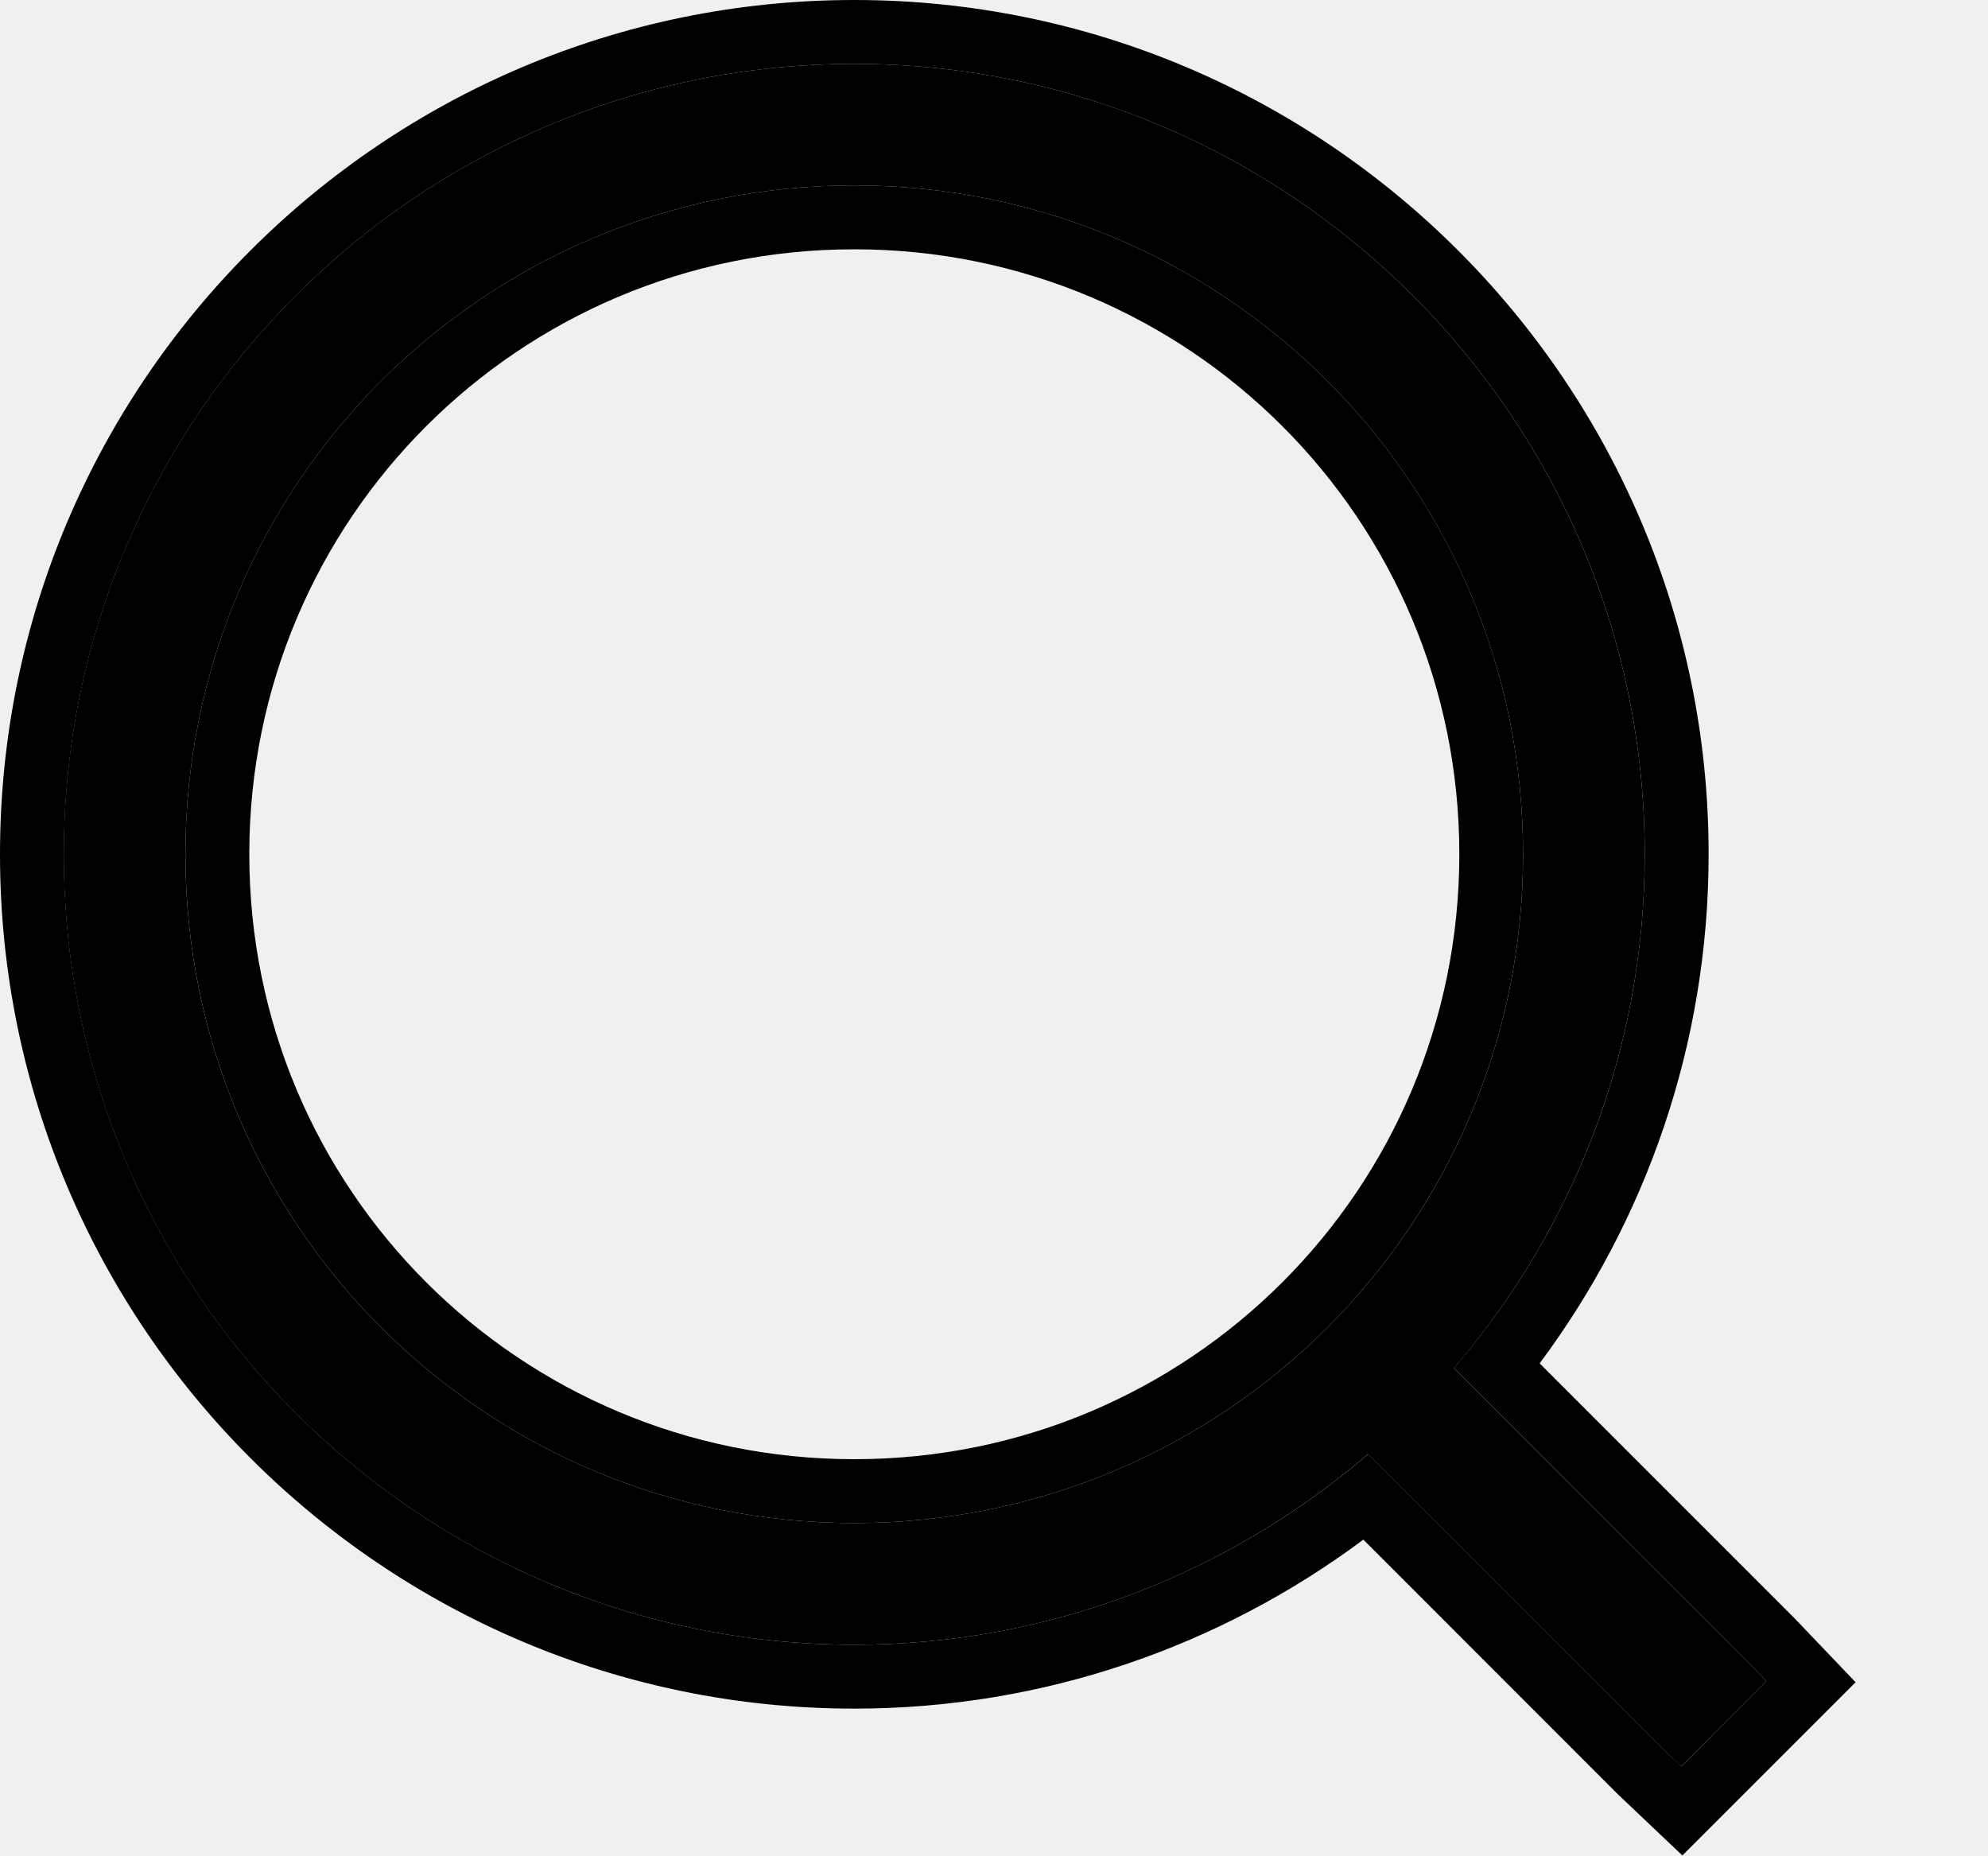
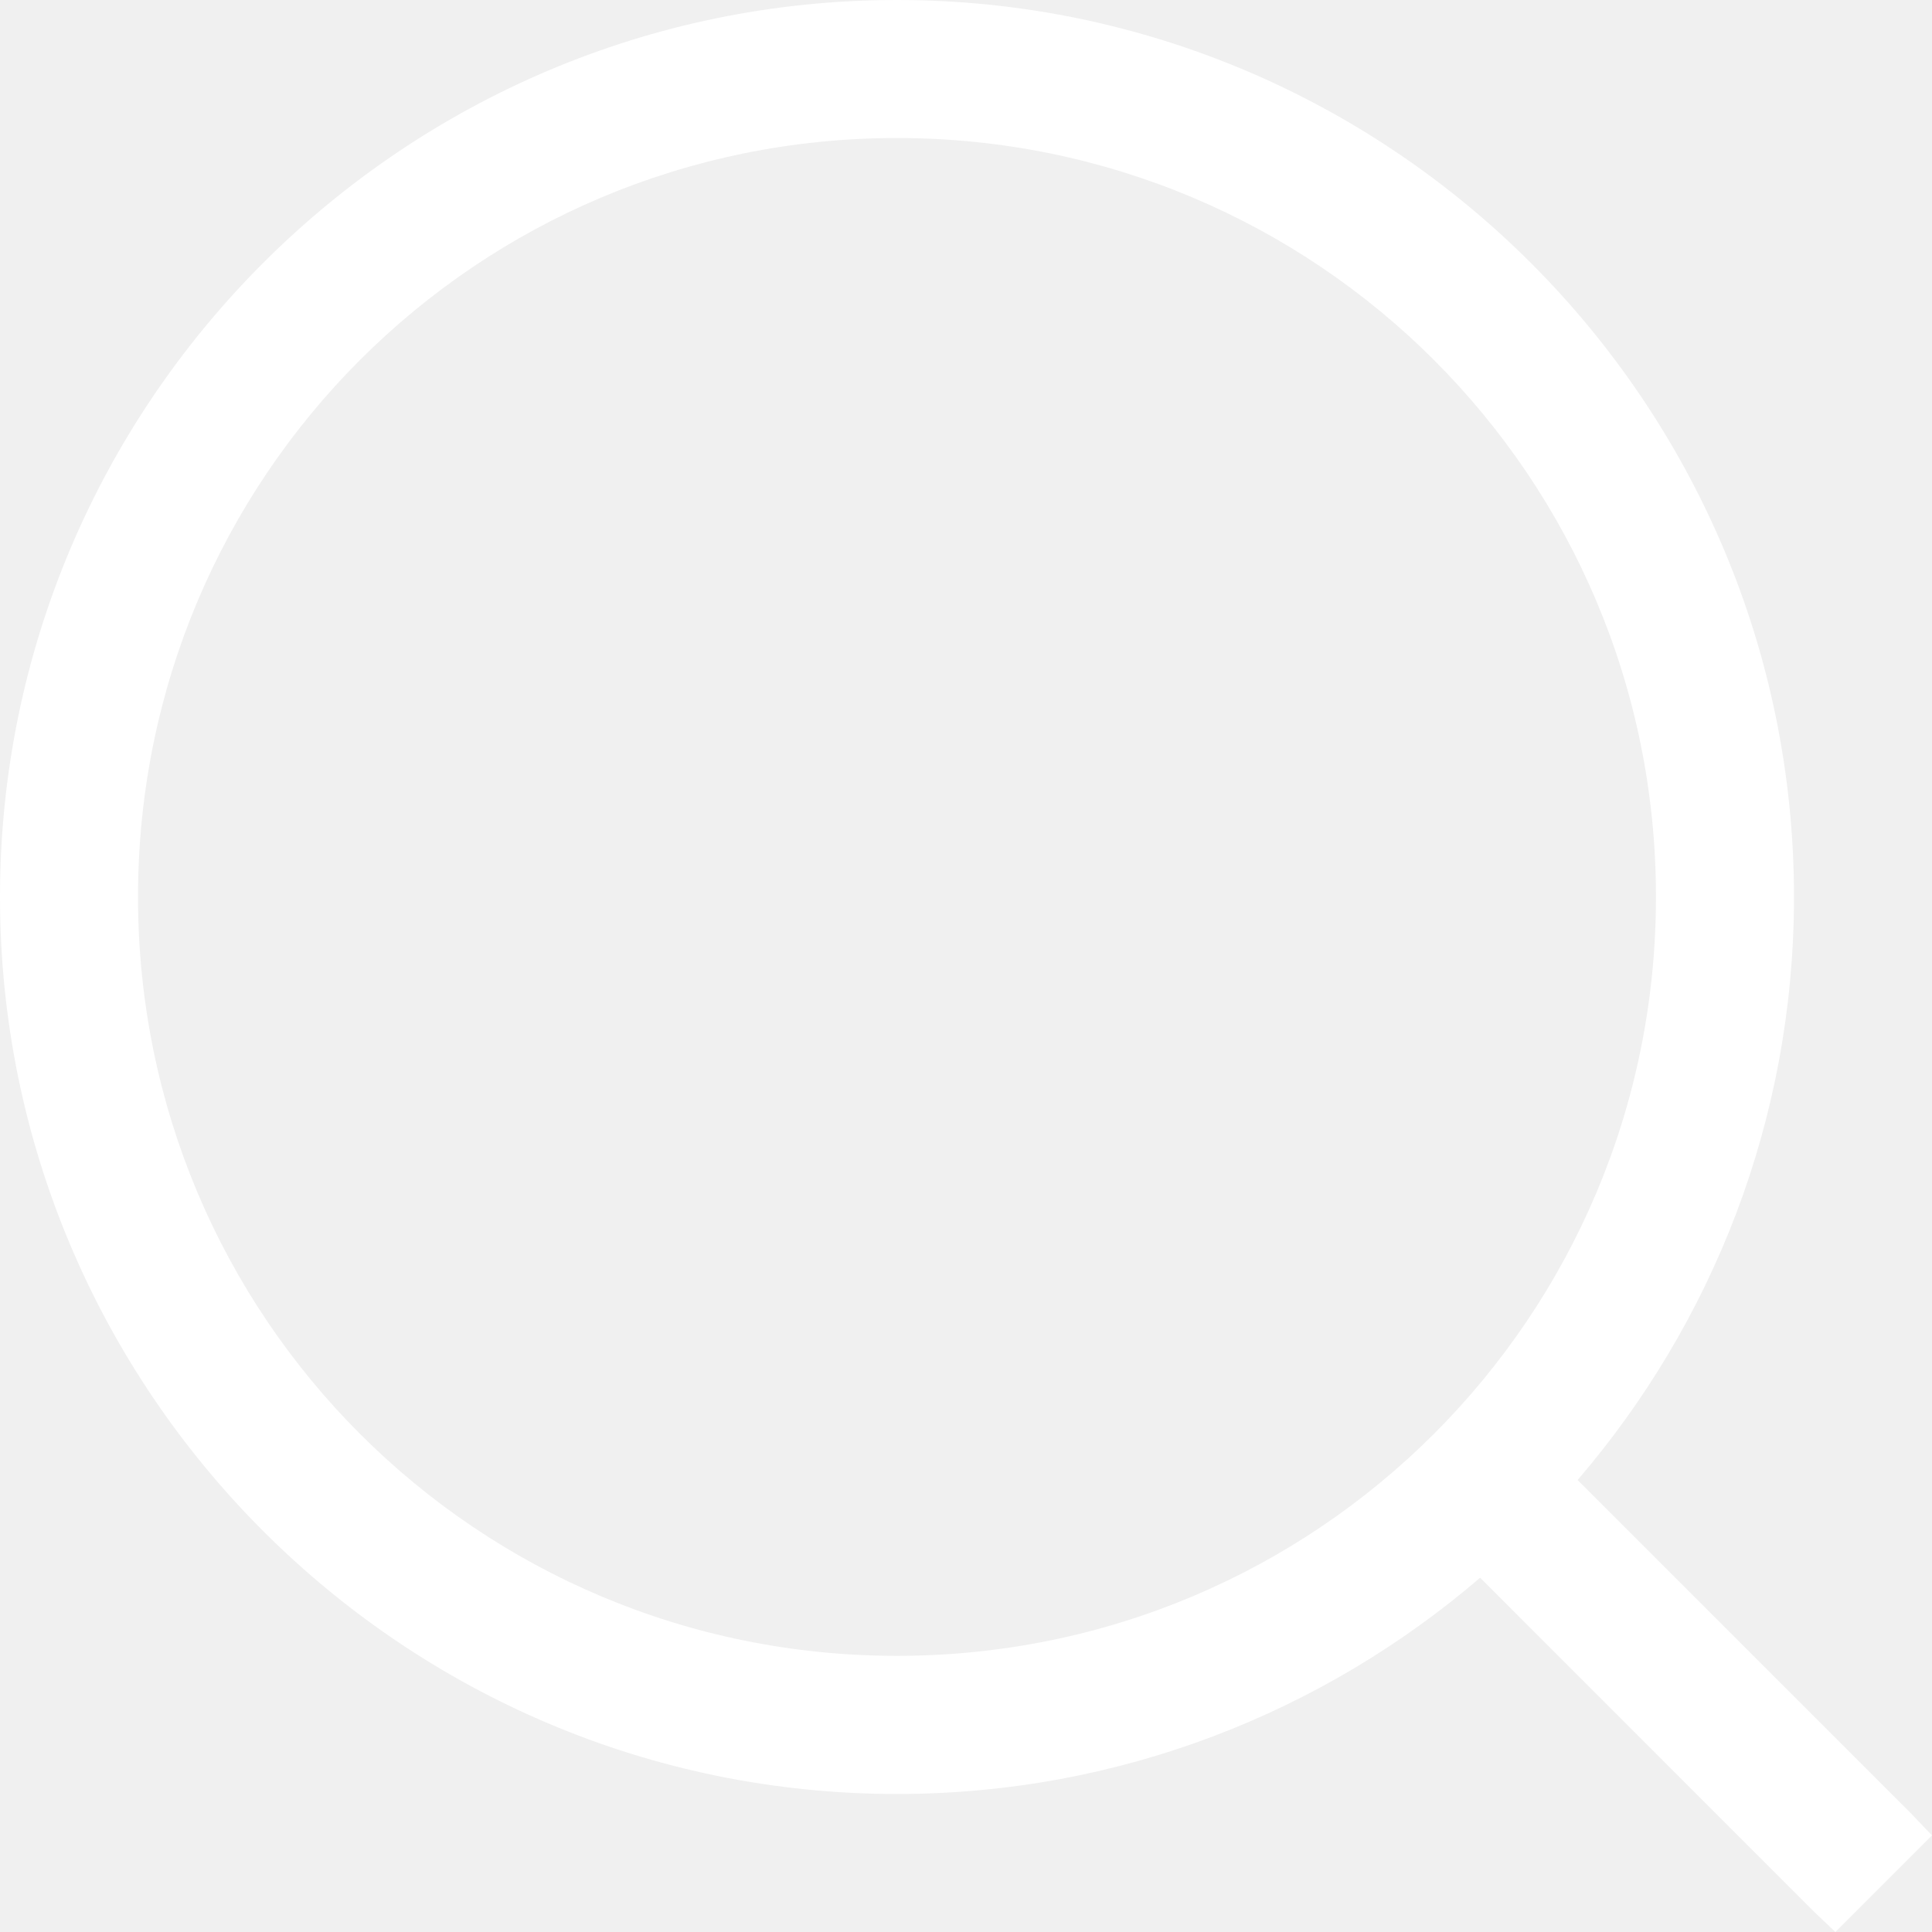
- <svg xmlns="http://www.w3.org/2000/svg" width="15" height="14" viewBox="0 0 15 14" fill="currentColor">
-   <path d="M6.446 0.482C3.157 0.482 0.481 3.157 0.481 6.446C0.481 9.735 3.157 12.41 6.446 12.41C7.925 12.41 9.279 11.867 10.322 10.972L12.544 13.194L12.685 13.328L13.328 12.685L13.193 12.544L10.971 10.323C11.866 9.279 12.41 7.925 12.41 6.446C12.41 3.157 9.734 0.482 6.446 0.482ZM6.446 1.399C9.238 1.399 11.492 3.653 11.492 6.446C11.492 9.238 9.238 11.492 6.446 11.492C3.653 11.492 1.399 9.238 1.399 6.446C1.399 3.653 3.653 1.399 6.446 1.399Z" />
-   <path fill-rule="evenodd" clip-rule="evenodd" d="M12.544 13.193L10.323 10.972C9.279 11.867 7.925 12.41 6.446 12.41C3.157 12.41 0.482 9.734 0.482 6.446C0.482 3.157 3.157 0.482 6.446 0.482C9.734 0.482 12.41 3.157 12.41 6.445C12.41 7.925 11.867 9.279 10.971 10.322L13.193 12.544L13.328 12.685L12.686 13.328L12.544 13.193ZM11.617 10.287C12.416 9.214 12.892 7.884 12.892 6.445C12.892 2.891 10 0 6.446 0C2.891 0 0 2.891 0 6.446C0 10 2.891 12.892 6.446 12.892C7.884 12.892 9.214 12.416 10.287 11.617L12.208 13.539L12.694 14L14.001 12.693L13.541 12.211L11.617 10.287ZM11.011 6.445C11.011 3.919 8.972 1.881 6.446 1.881C3.919 1.881 1.881 3.919 1.881 6.445C1.881 8.972 3.919 11.01 6.446 11.01C8.972 11.01 11.011 8.972 11.011 6.445ZM11.492 6.445C11.492 3.653 9.238 1.399 6.446 1.399C3.653 1.399 1.399 3.653 1.399 6.445C1.399 9.238 3.653 11.492 6.446 11.492C9.238 11.492 11.492 9.238 11.492 6.445Z" />
+ <svg xmlns="http://www.w3.org/2000/svg" width="16" height="16" viewBox="0 0 16 16" fill="white">
+   <path d="M7.428 0C3.333 0 0 3.333 0 7.428C0 11.524 3.333 14.857 7.428 14.857C9.271 14.857 10.958 14.181 12.258 13.066L15.024 15.833L15.2 16L16 15.2L15.832 15.024L13.065 12.257C14.181 10.957 14.857 9.271 14.857 7.428C14.857 3.332 11.524 0 7.428 0ZM7.428 1.143C10.906 1.143 13.714 3.95 13.714 7.428C13.714 10.906 10.906 13.713 7.428 13.713C3.95 13.713 1.143 10.906 1.143 7.428C1.143 3.95 3.95 1.143 7.428 1.143Z" />
</svg>
